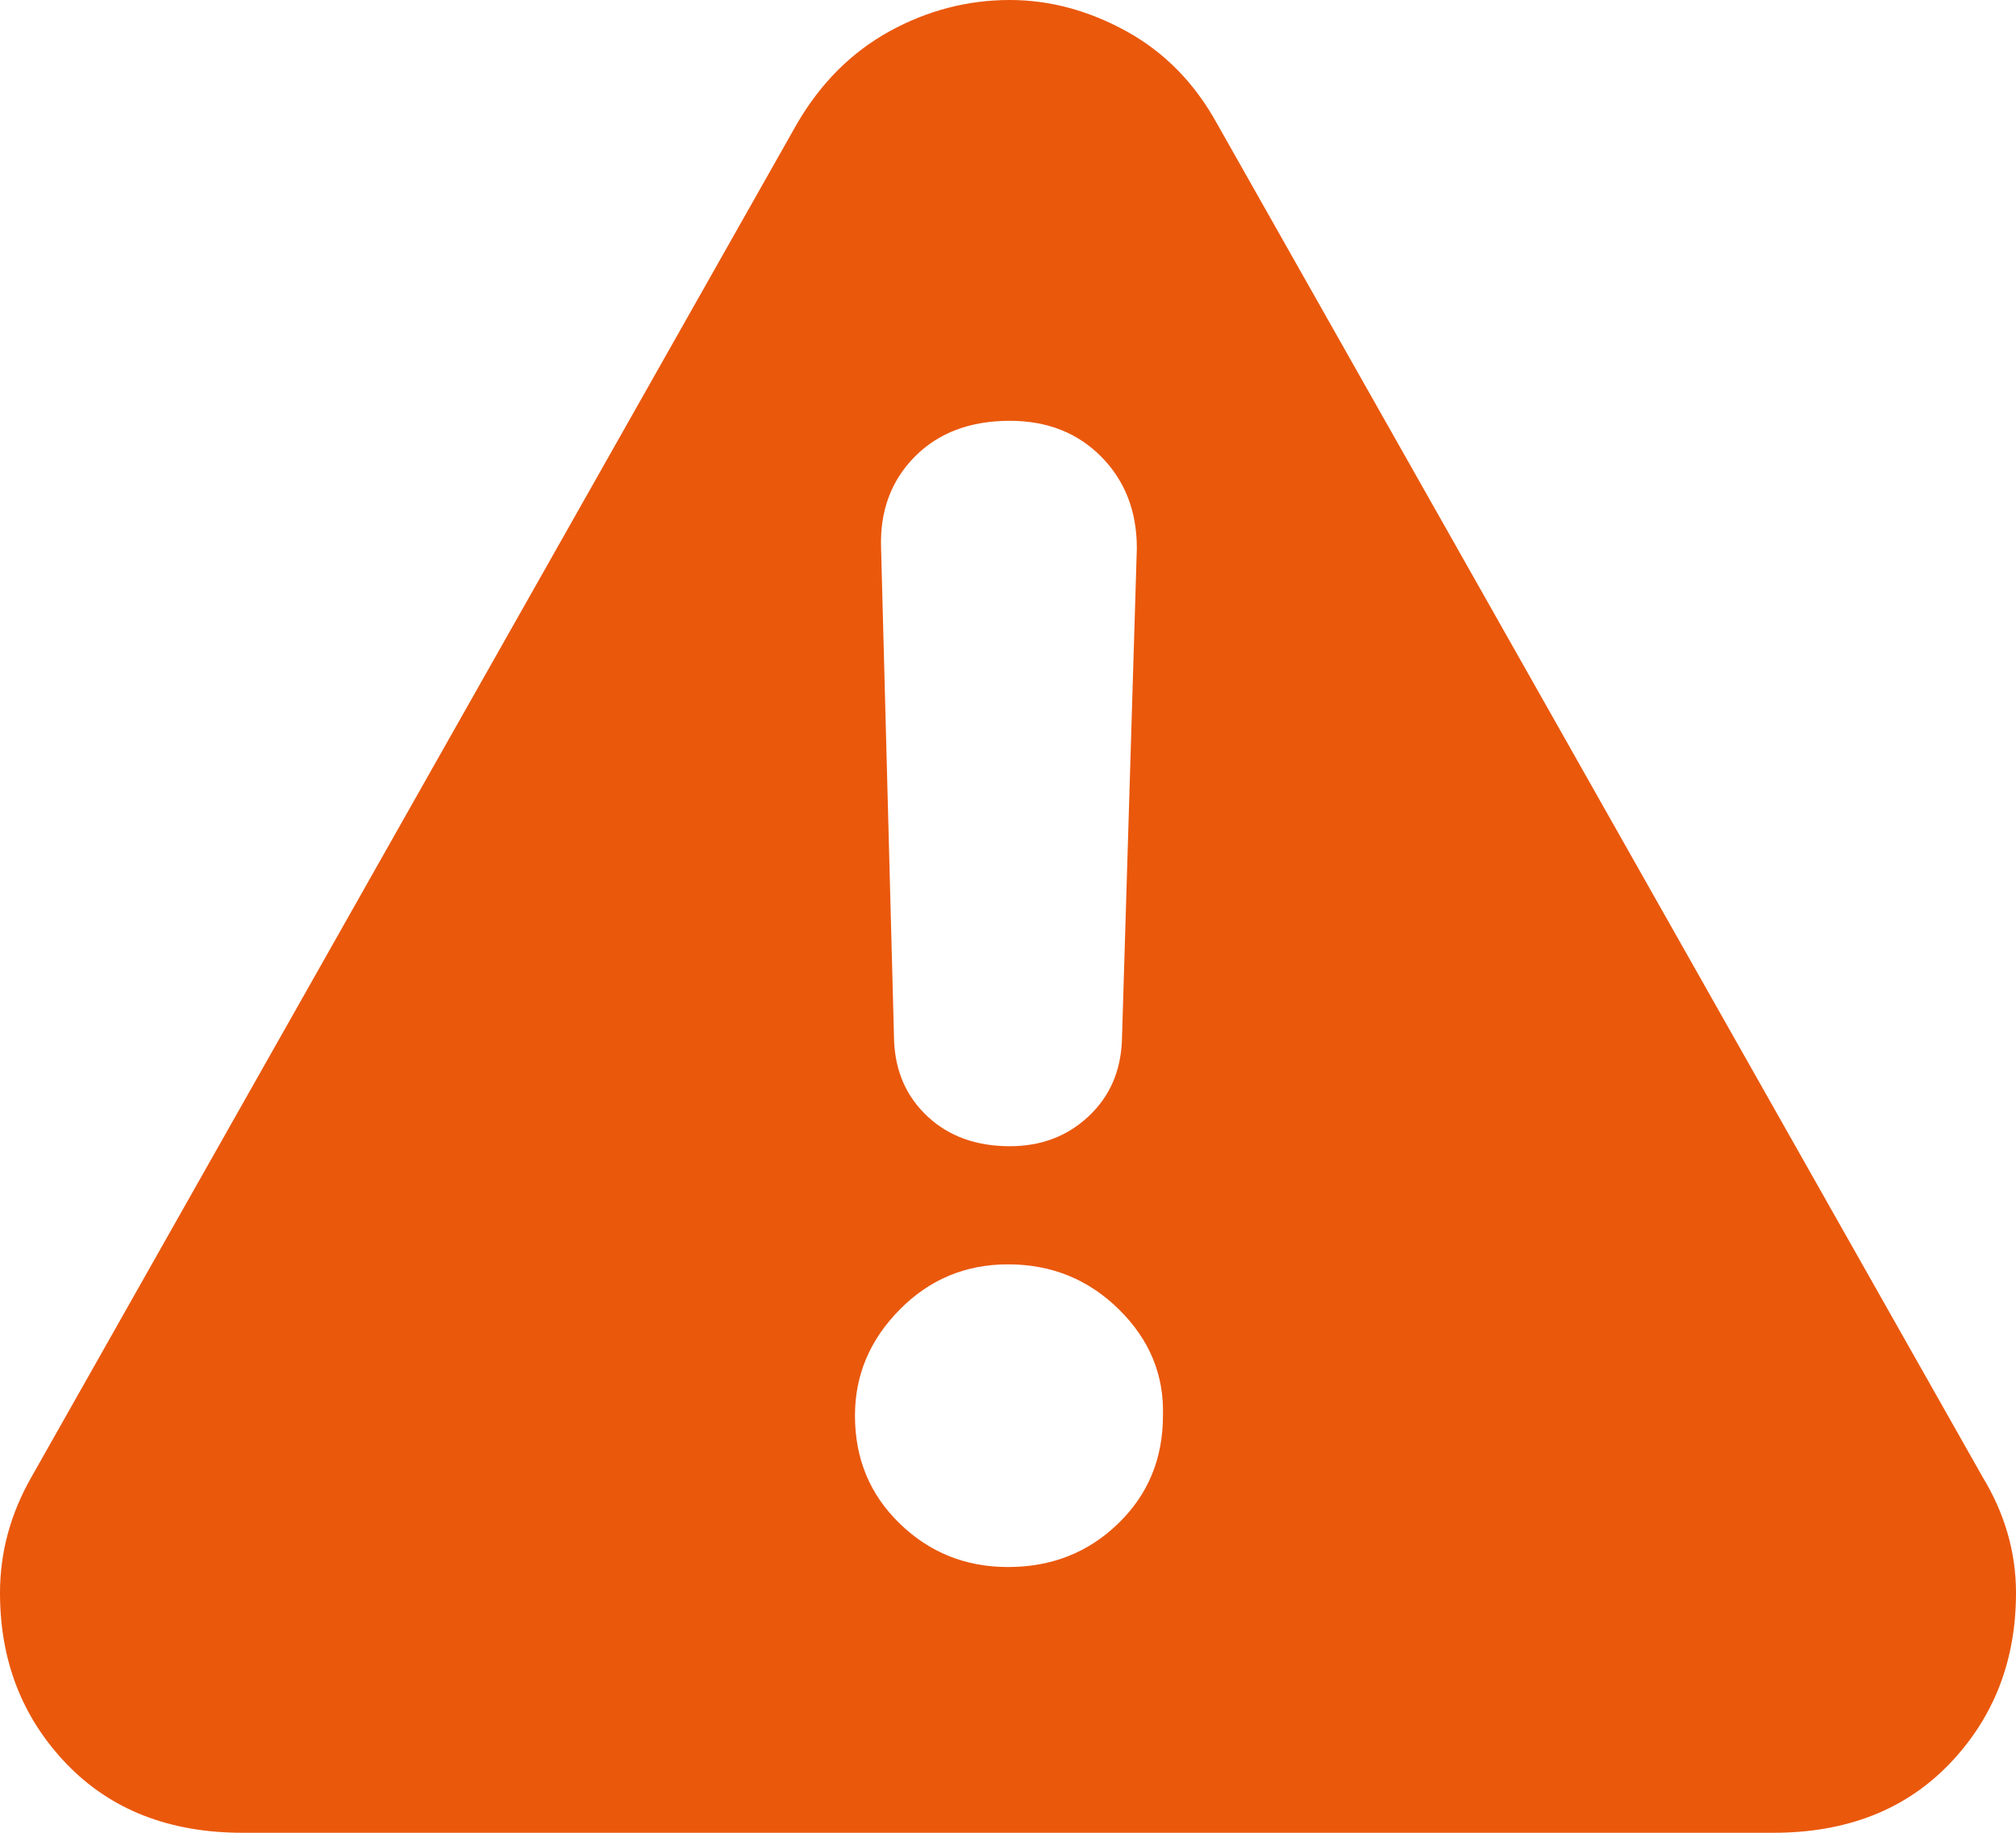
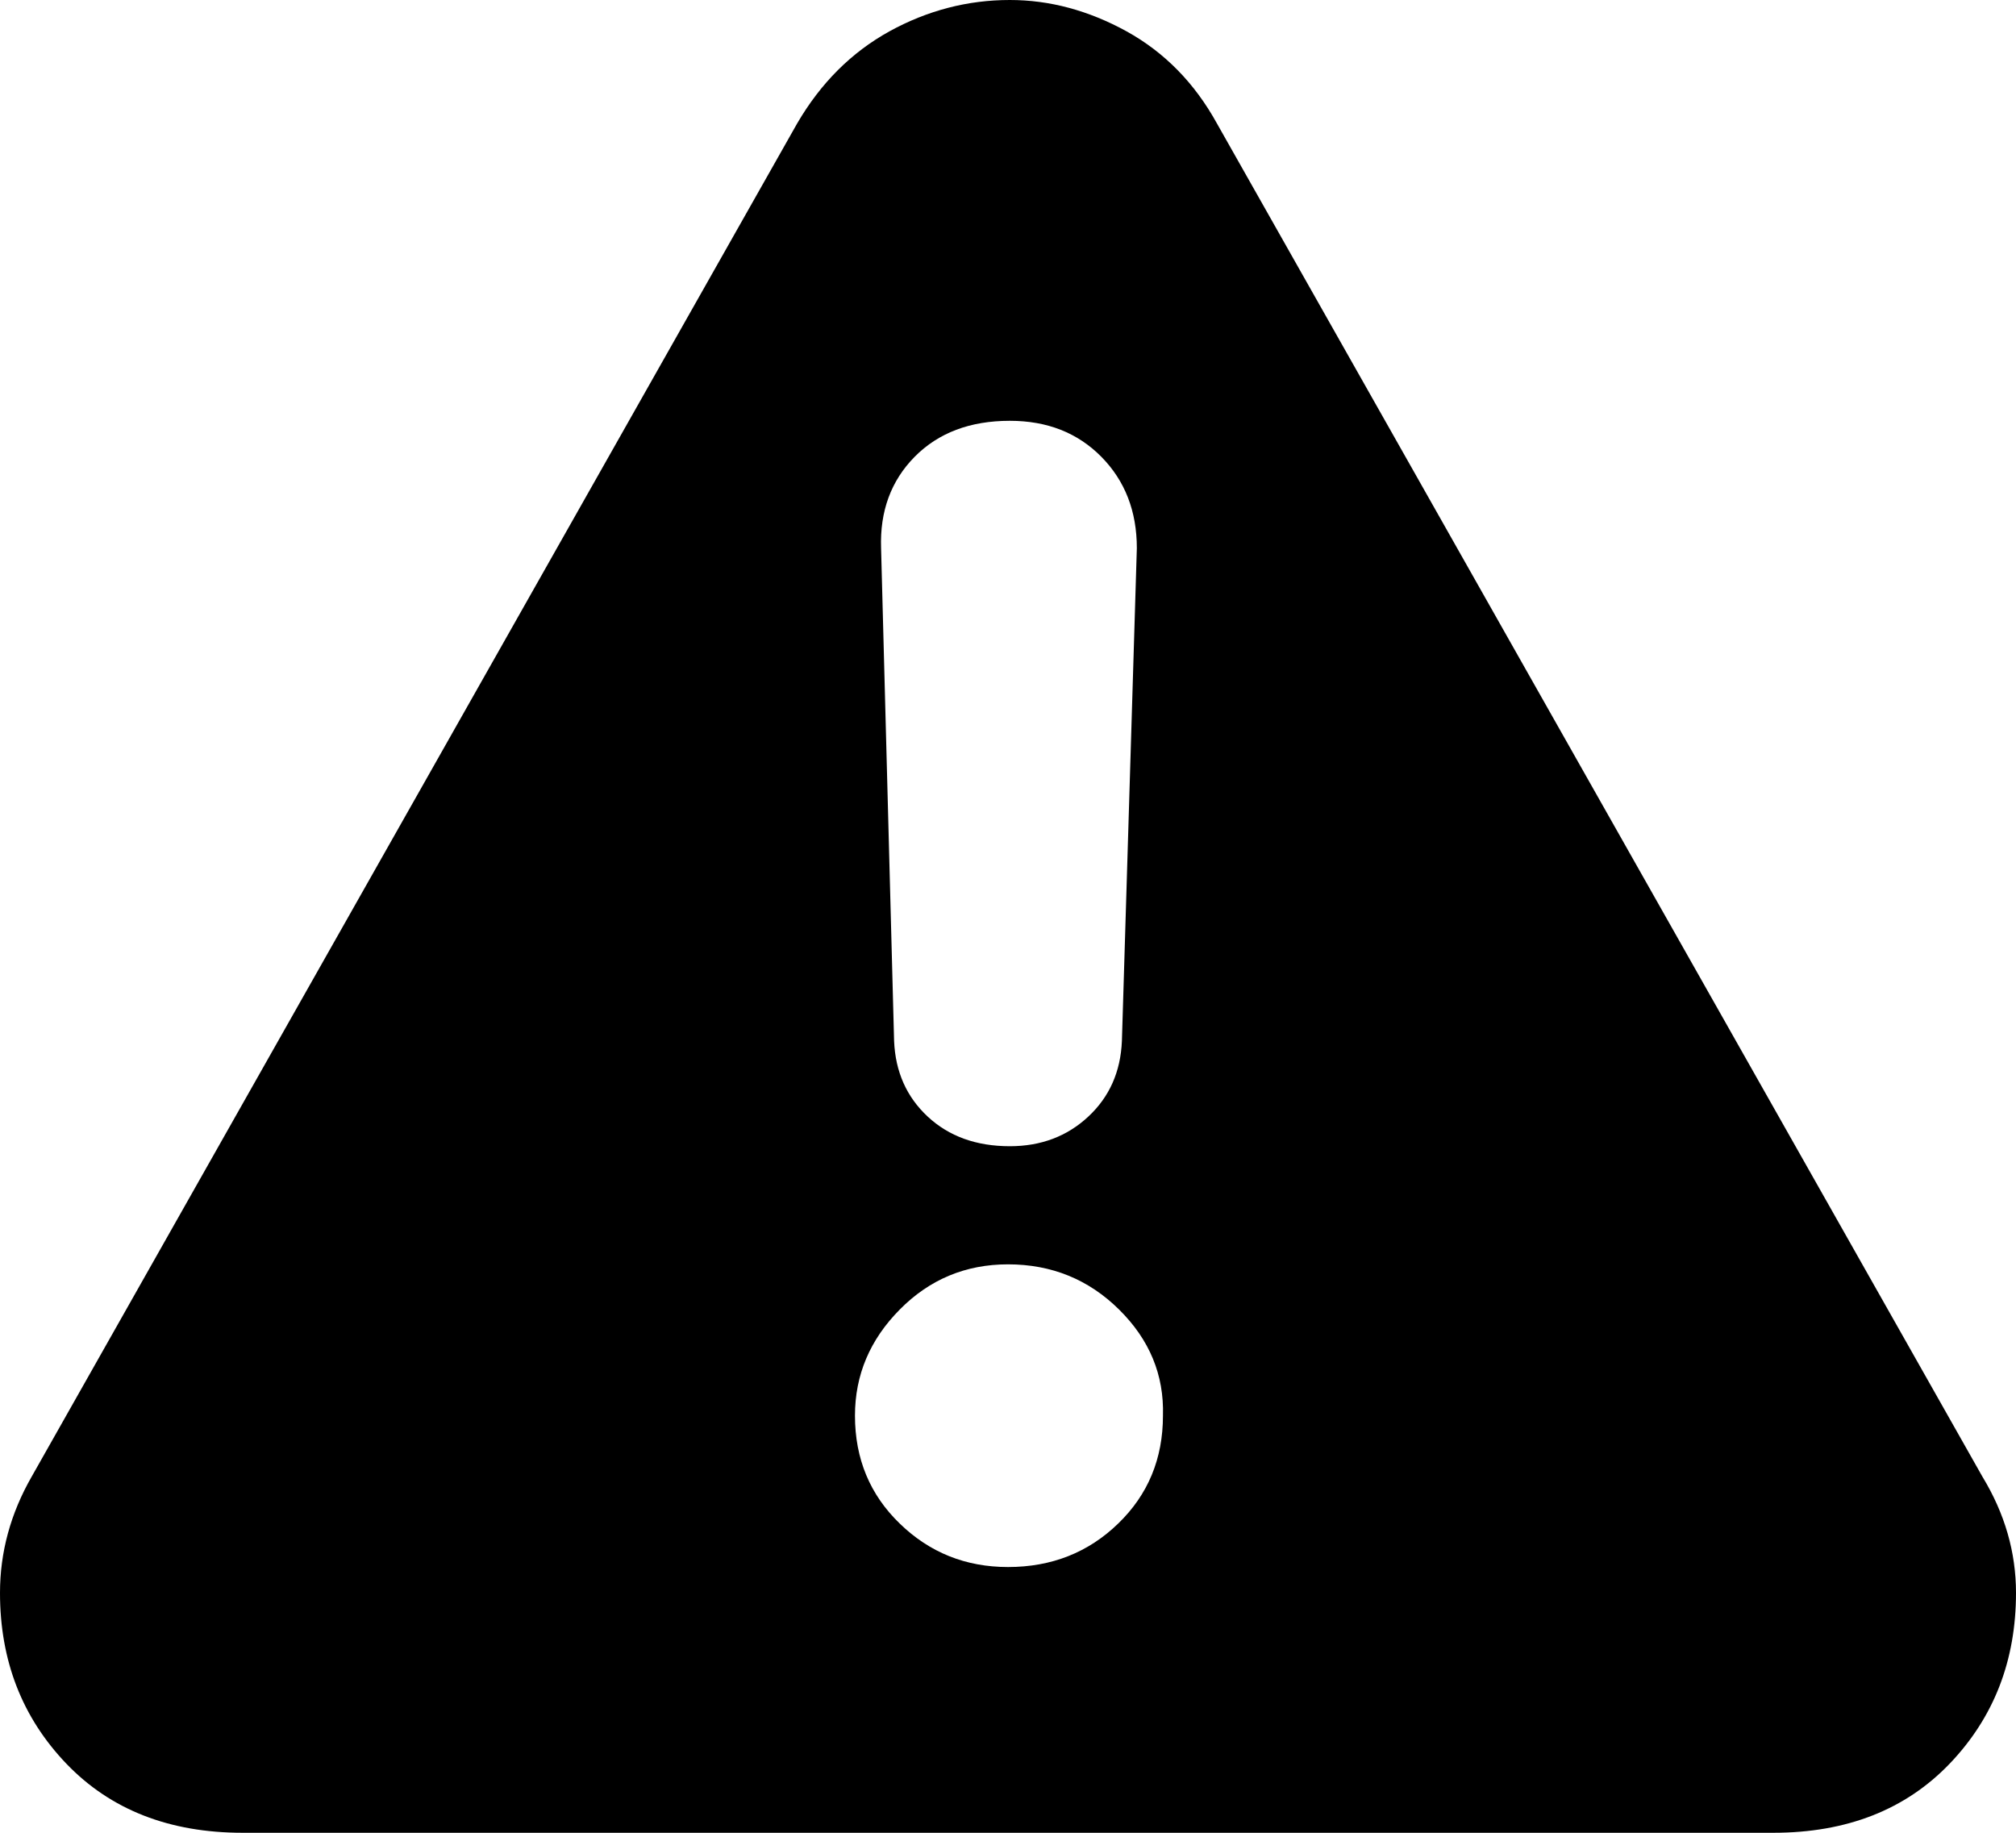
<svg xmlns="http://www.w3.org/2000/svg" width="22" height="20" viewBox="0 0 22 20">
-   <path fill="#EA580C" d="M3.648,21 L20.352,21 C21.153,21 21.795,20.748 22.277,20.245 C22.759,19.741 23,19.12 23,18.382 C23,17.939 22.878,17.516 22.633,17.113 L14.281,2.349 C14.037,1.906 13.708,1.571 13.294,1.342 C12.879,1.114 12.455,1 12.02,1 C11.559,1 11.121,1.114 10.706,1.342 C10.292,1.571 9.956,1.906 9.698,2.349 L1.346,17.113 C1.115,17.516 1,17.939 1,18.382 C1,19.12 1.241,19.741 1.723,20.245 C2.205,20.748 2.847,21 3.648,21 Z M12,18.1 C11.538,18.1 11.144,17.942 10.819,17.626 C10.493,17.311 10.33,16.918 10.33,16.448 C10.33,16.005 10.493,15.619 10.819,15.29 C11.144,14.961 11.538,14.797 12,14.797 C12.475,14.797 12.879,14.961 13.212,15.29 C13.545,15.619 13.704,16.005 13.691,16.448 C13.691,16.918 13.528,17.311 13.202,17.626 C12.876,17.942 12.475,18.1 12,18.1 Z M12.02,13.508 C11.654,13.508 11.355,13.4 11.124,13.185 C10.893,12.97 10.771,12.695 10.757,12.36 L10.615,6.982 C10.601,6.579 10.723,6.247 10.981,5.985 C11.24,5.723 11.586,5.592 12.02,5.592 C12.428,5.592 12.76,5.723 13.019,5.985 C13.277,6.247 13.406,6.579 13.406,6.982 L13.243,12.36 C13.229,12.695 13.107,12.97 12.876,13.185 C12.645,13.4 12.36,13.508 12.02,13.508 Z" transform="translate(-1 -1)" />
+   <path d="M3.648,21 L20.352,21 C21.153,21 21.795,20.748 22.277,20.245 C22.759,19.741 23,19.12 23,18.382 C23,17.939 22.878,17.516 22.633,17.113 L14.281,2.349 C14.037,1.906 13.708,1.571 13.294,1.342 C12.879,1.114 12.455,1 12.02,1 C11.559,1 11.121,1.114 10.706,1.342 C10.292,1.571 9.956,1.906 9.698,2.349 L1.346,17.113 C1.115,17.516 1,17.939 1,18.382 C1,19.12 1.241,19.741 1.723,20.245 C2.205,20.748 2.847,21 3.648,21 Z M12,18.1 C11.538,18.1 11.144,17.942 10.819,17.626 C10.493,17.311 10.33,16.918 10.33,16.448 C10.33,16.005 10.493,15.619 10.819,15.29 C11.144,14.961 11.538,14.797 12,14.797 C12.475,14.797 12.879,14.961 13.212,15.29 C13.545,15.619 13.704,16.005 13.691,16.448 C13.691,16.918 13.528,17.311 13.202,17.626 C12.876,17.942 12.475,18.1 12,18.1 Z M12.02,13.508 C11.654,13.508 11.355,13.4 11.124,13.185 C10.893,12.97 10.771,12.695 10.757,12.36 L10.615,6.982 C10.601,6.579 10.723,6.247 10.981,5.985 C11.24,5.723 11.586,5.592 12.02,5.592 C12.428,5.592 12.76,5.723 13.019,5.985 C13.277,6.247 13.406,6.579 13.406,6.982 L13.243,12.36 C13.229,12.695 13.107,12.97 12.876,13.185 C12.645,13.4 12.36,13.508 12.02,13.508 Z" transform="translate(-1 -1)" />
</svg>
